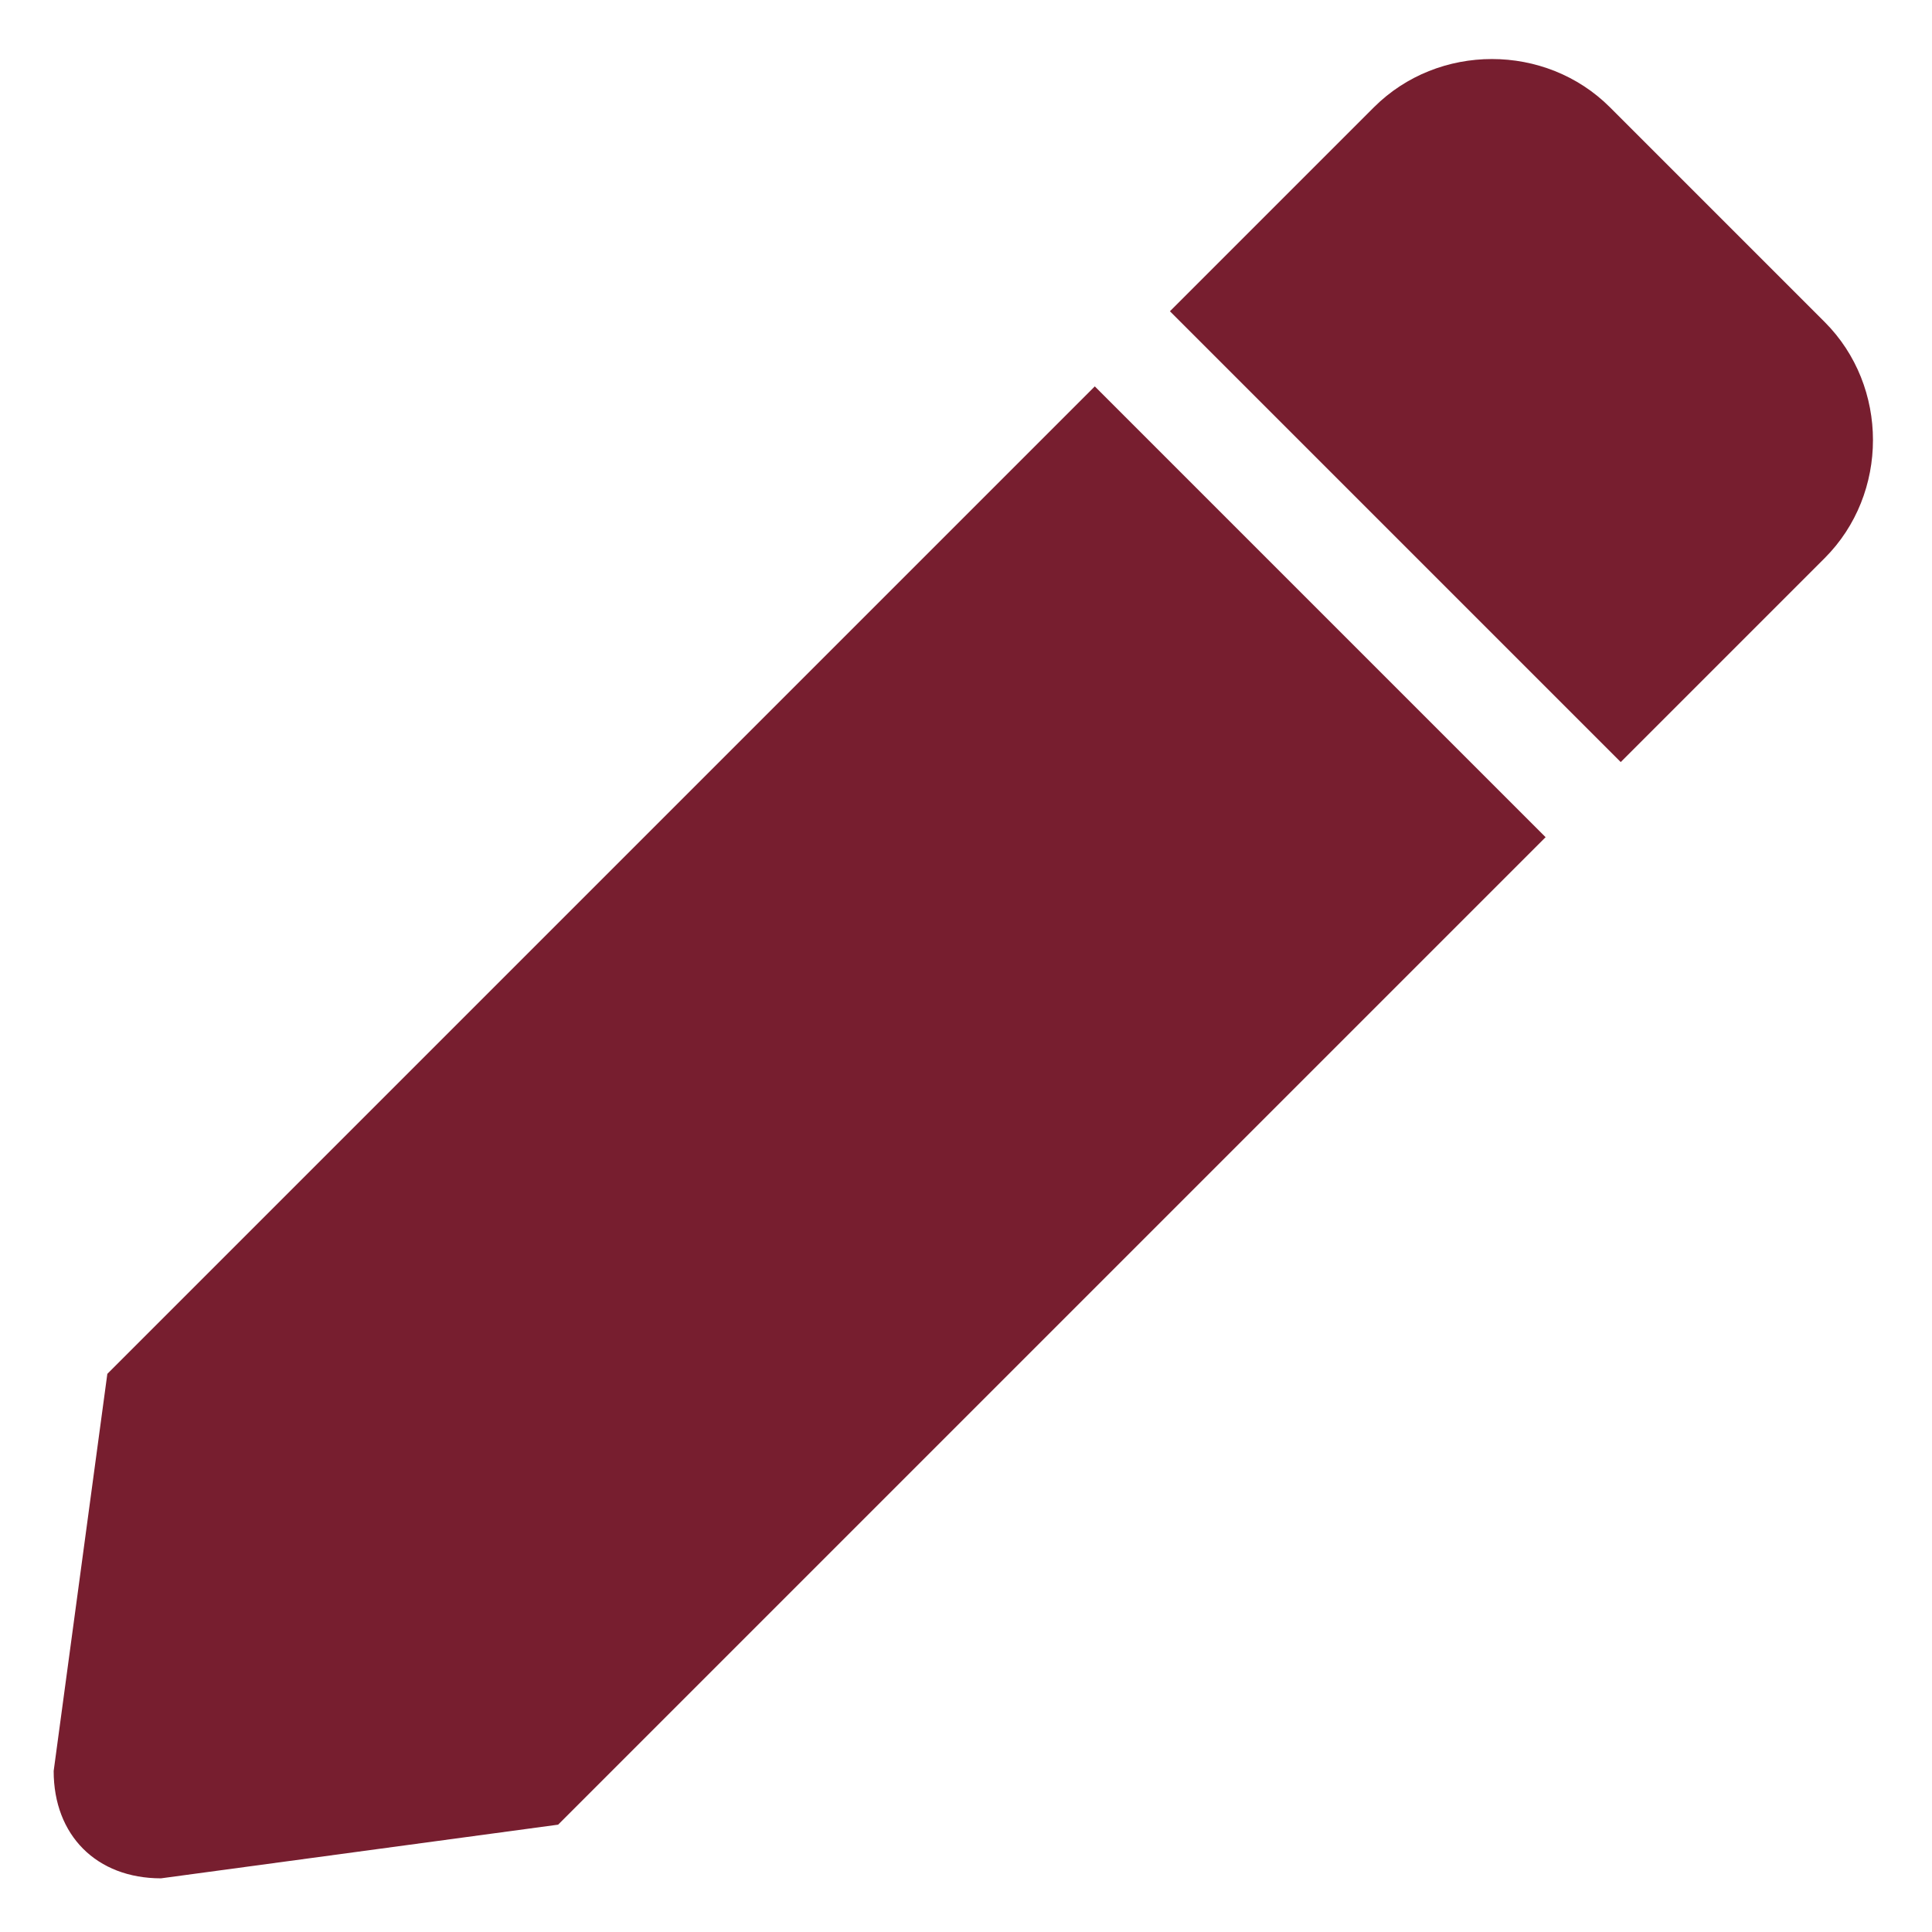
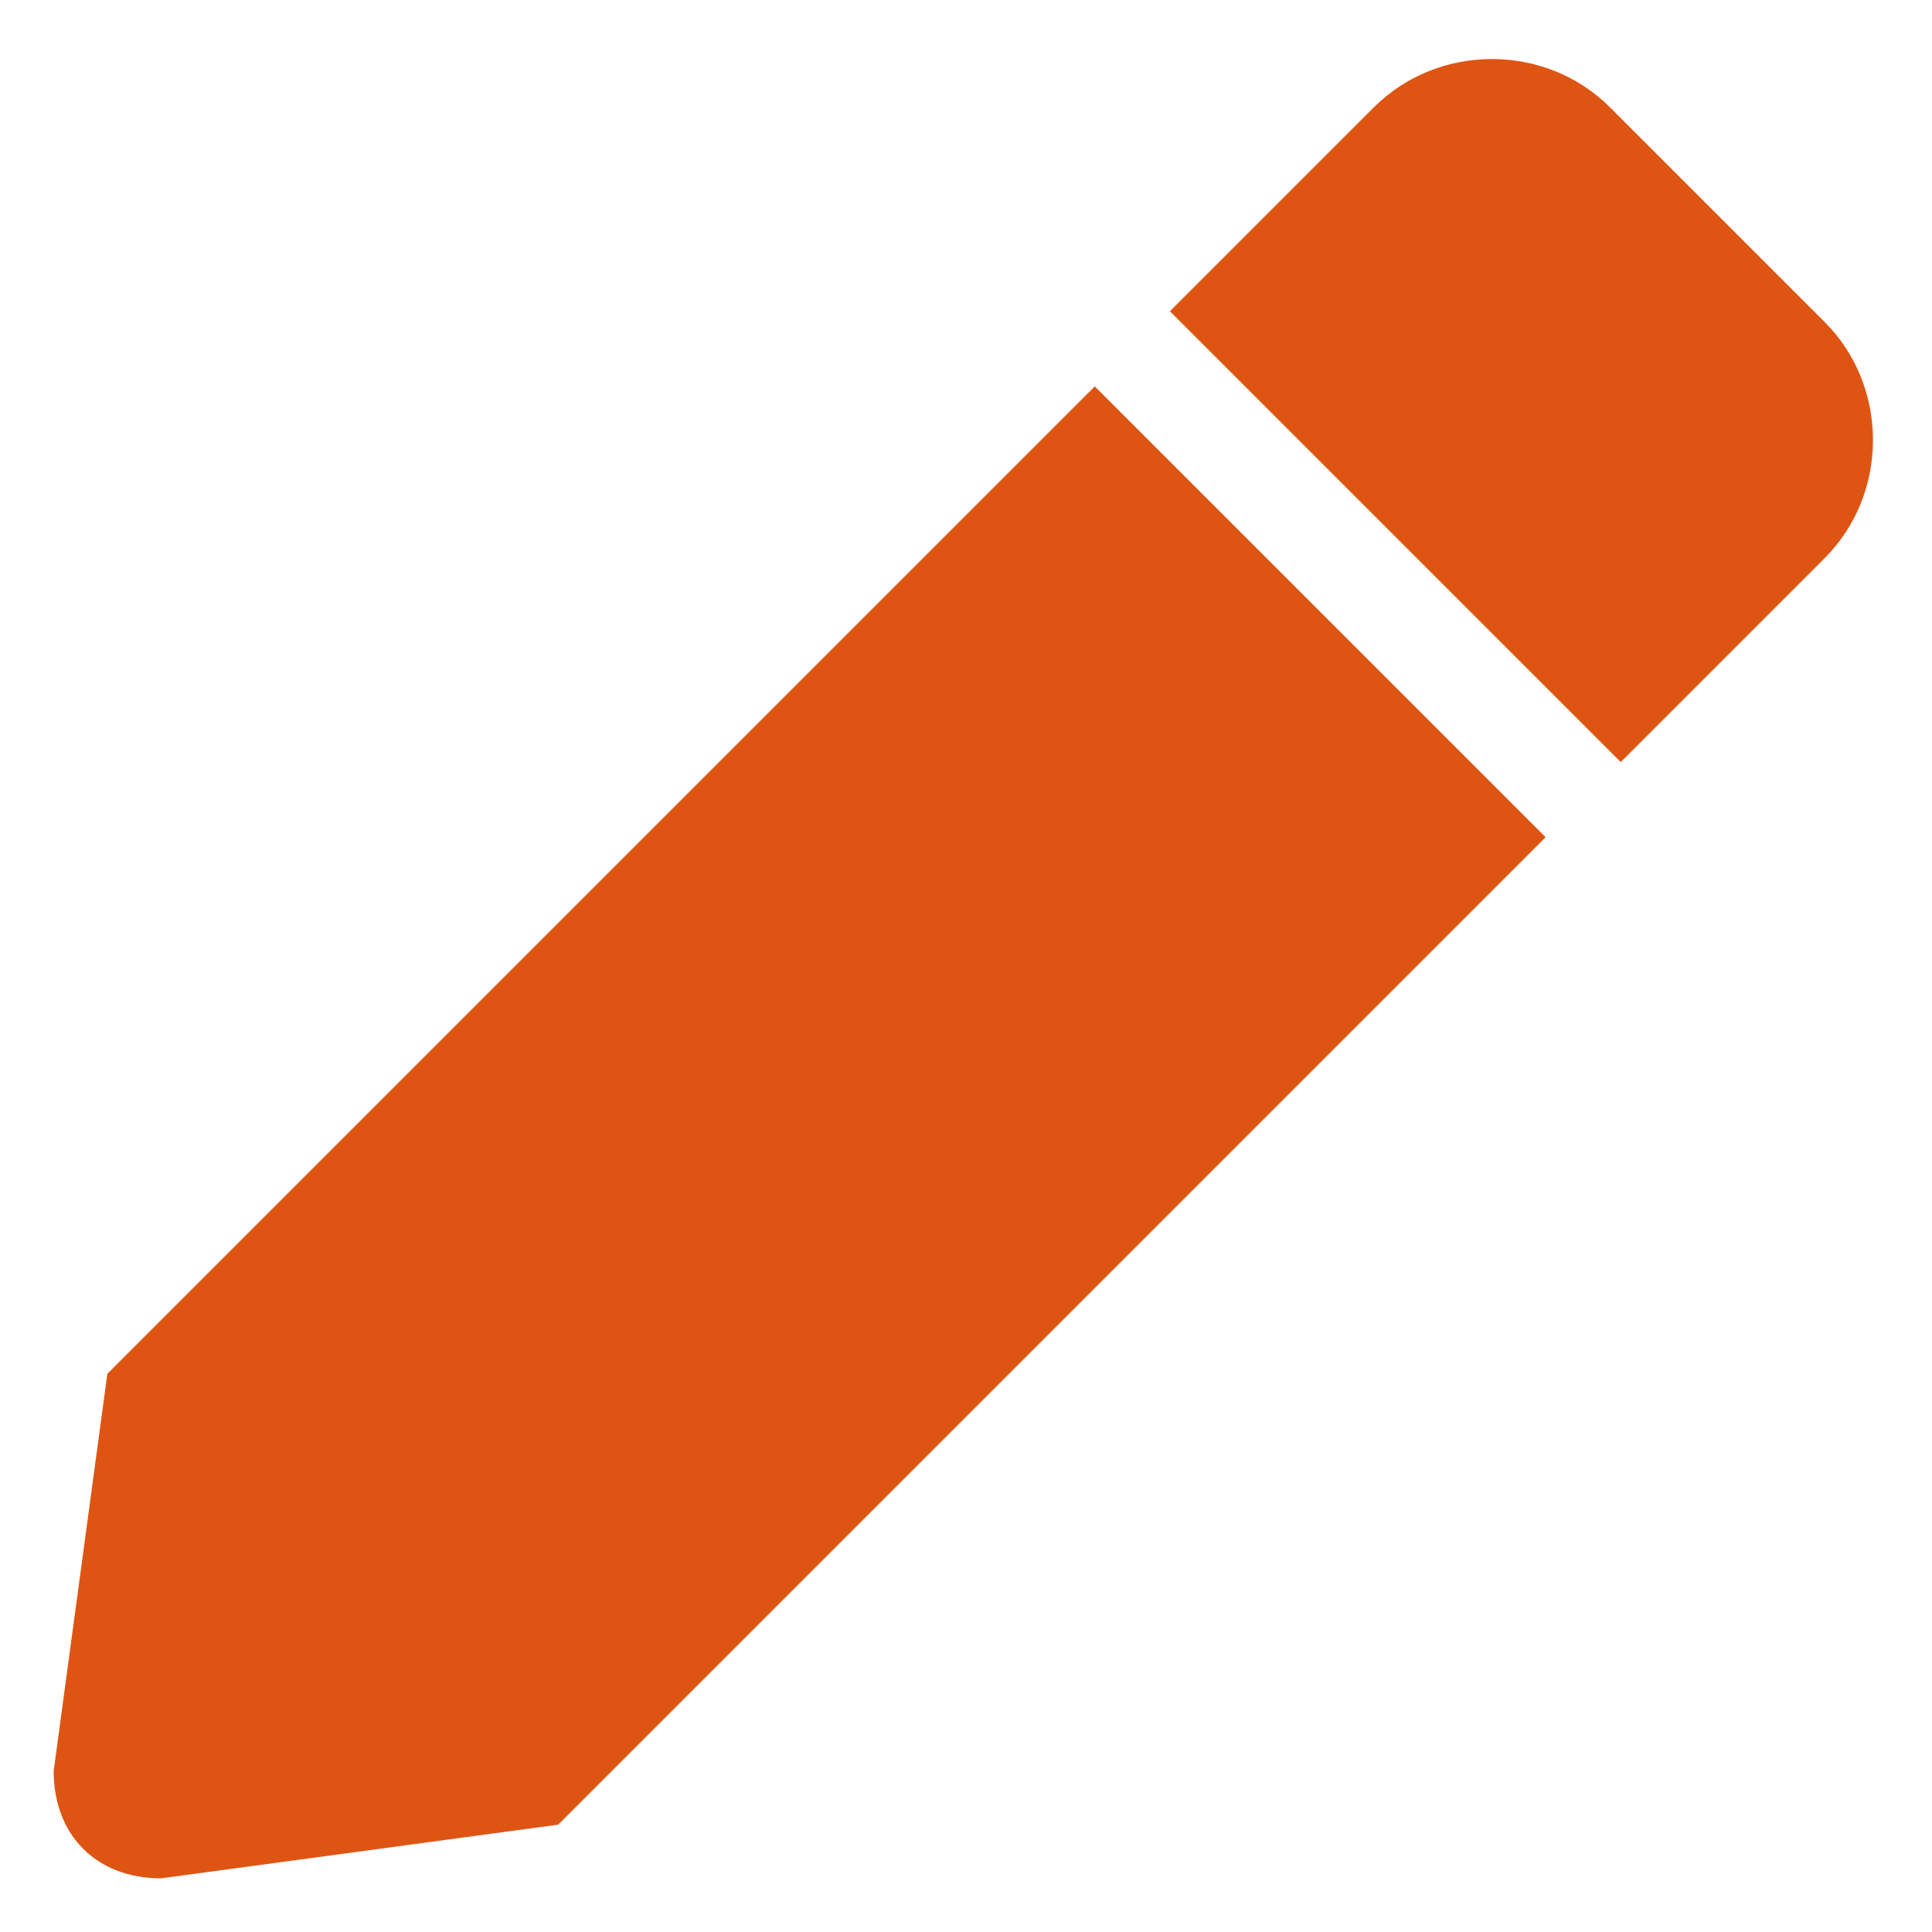
- <svg xmlns="http://www.w3.org/2000/svg" width="18" height="18" viewBox="0 0 18 18" fill="#771E2F">
+ <svg xmlns="http://www.w3.org/2000/svg" width="18" height="18" viewBox="0 0 18 18" fill="#DE5513">
  <path d="M0.5,16.5L1,12.8l9.2-9.2l4.2,4.2L5.2,17l-3.7,0.5C0.9,17.5,0.5,17.1,0.5,16.5z M12.8,1l-1.9,1.9l4.2,4.2L17,5.2 c0.6-0.6,0.6-1.6,0-2.2l-2-2C14.4,0.4,13.4,0.4,12.8,1z" />
</svg>
